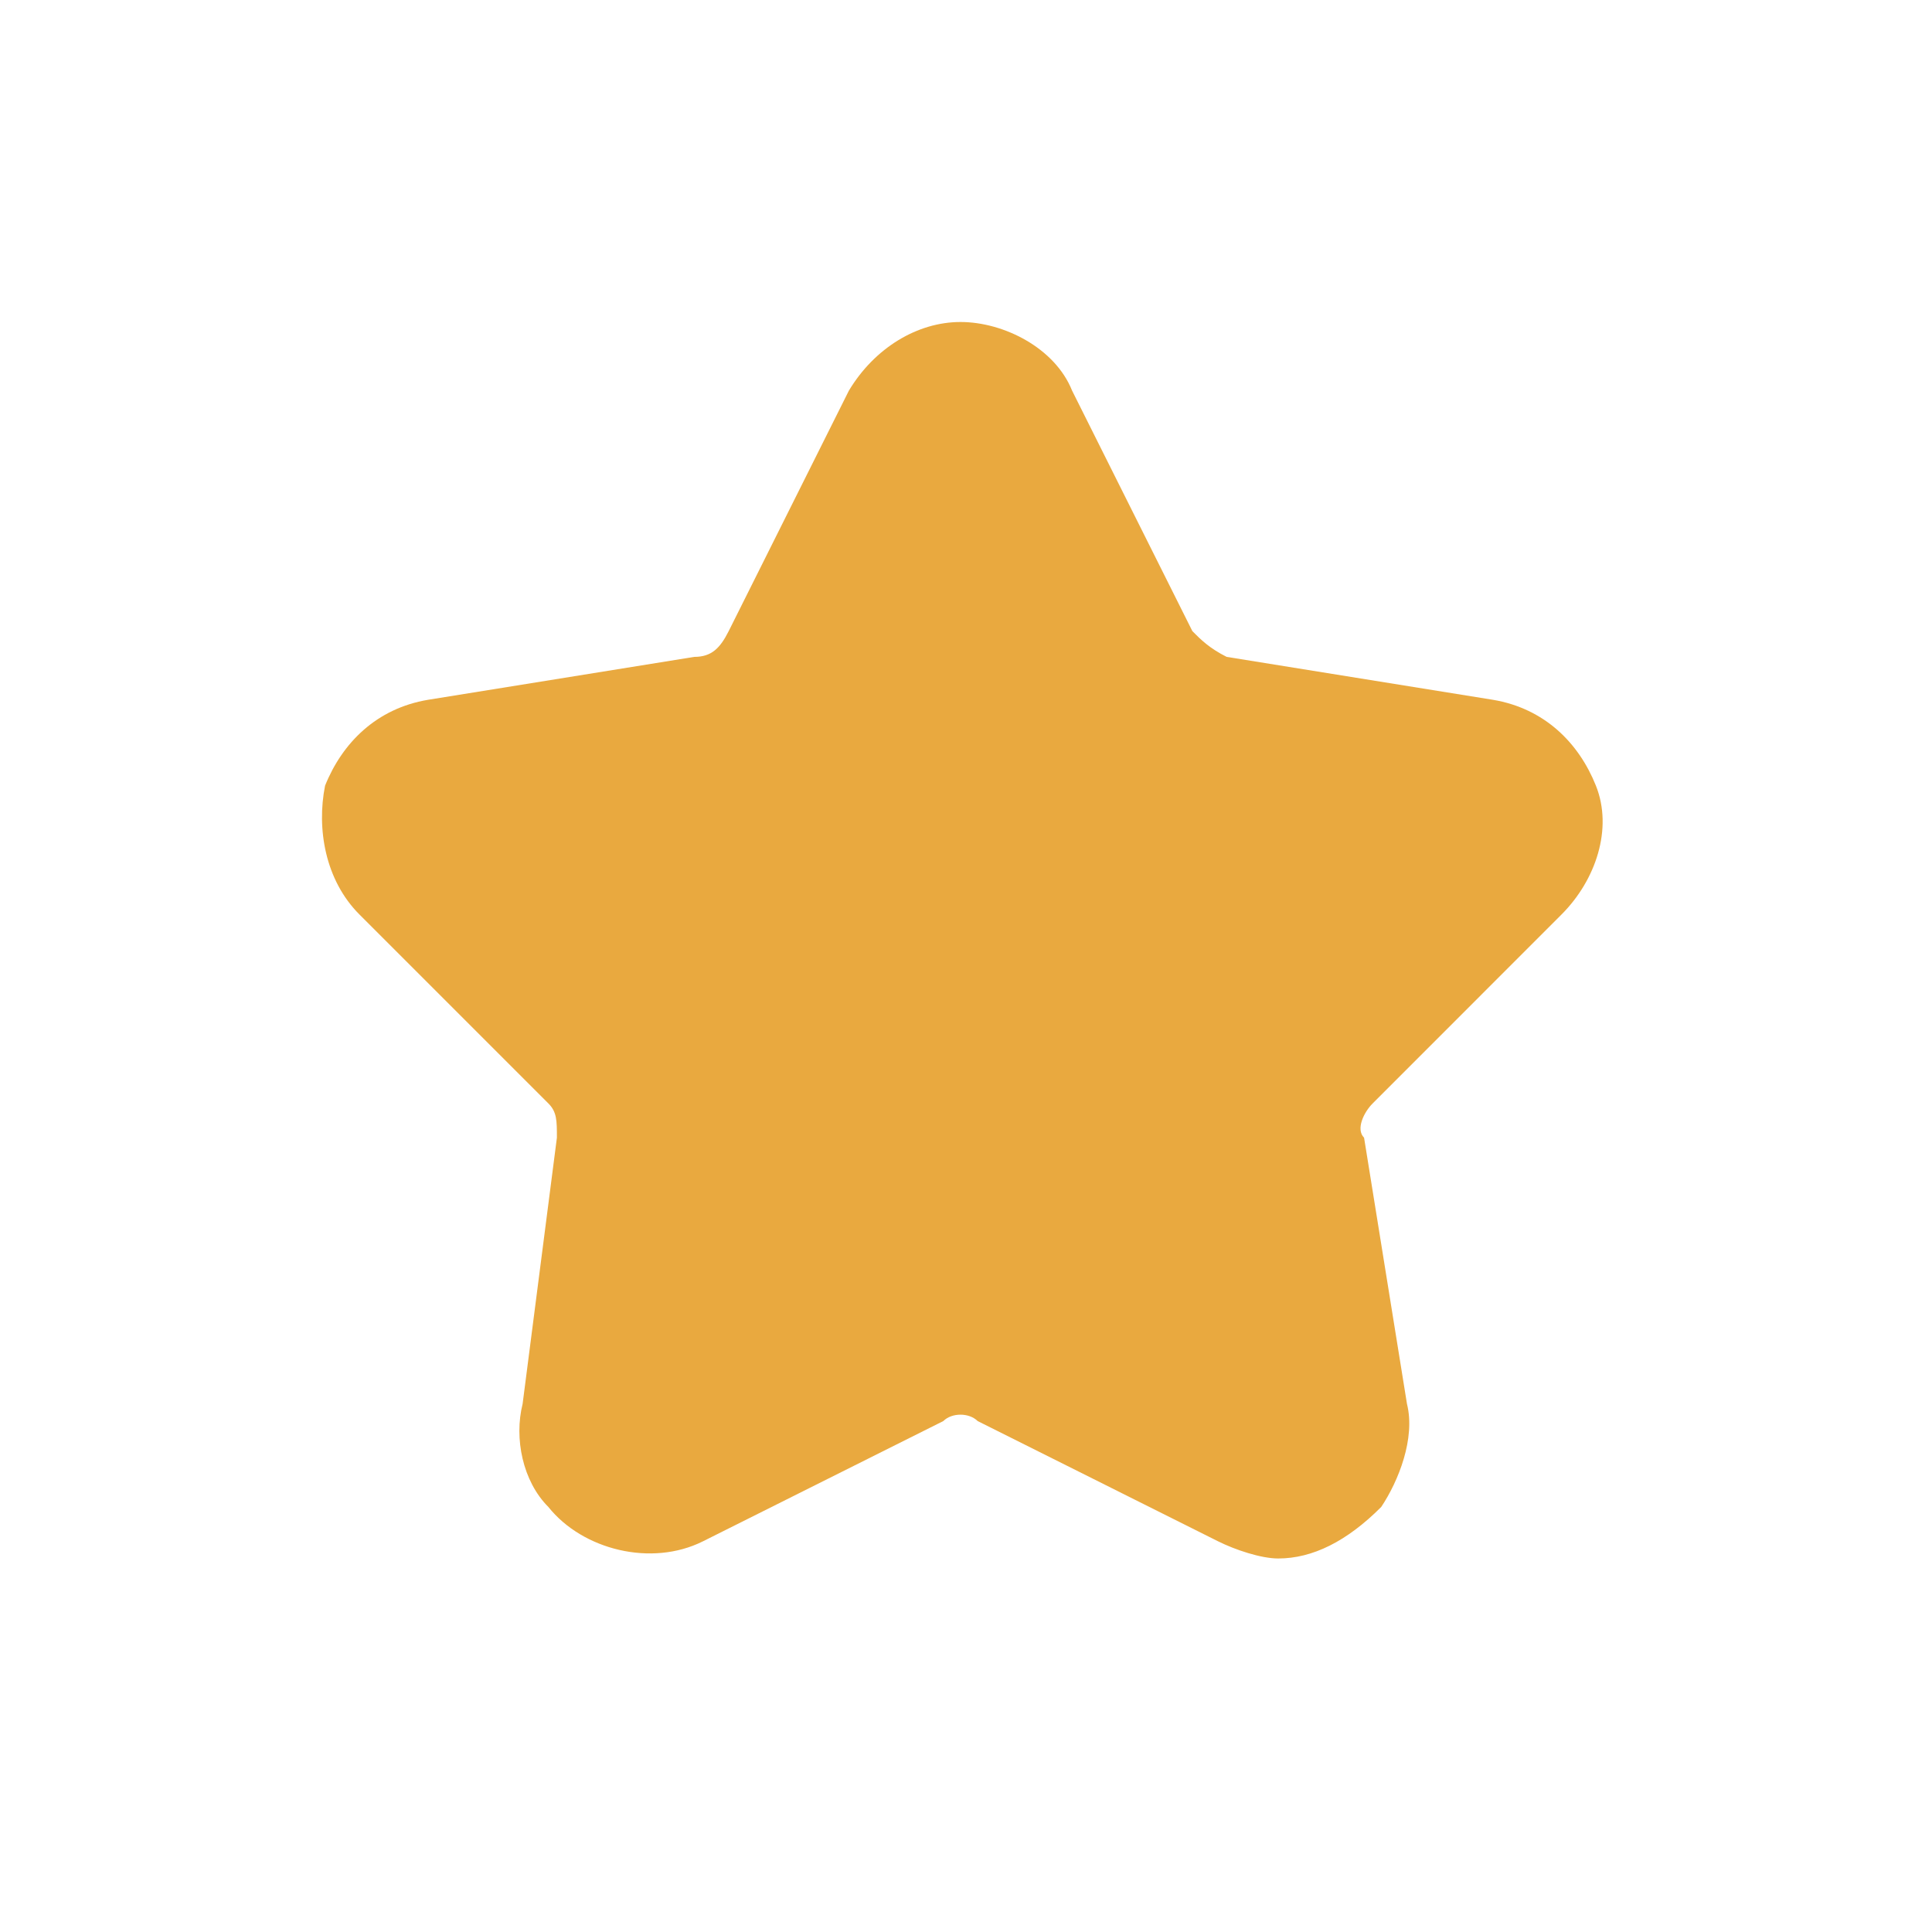
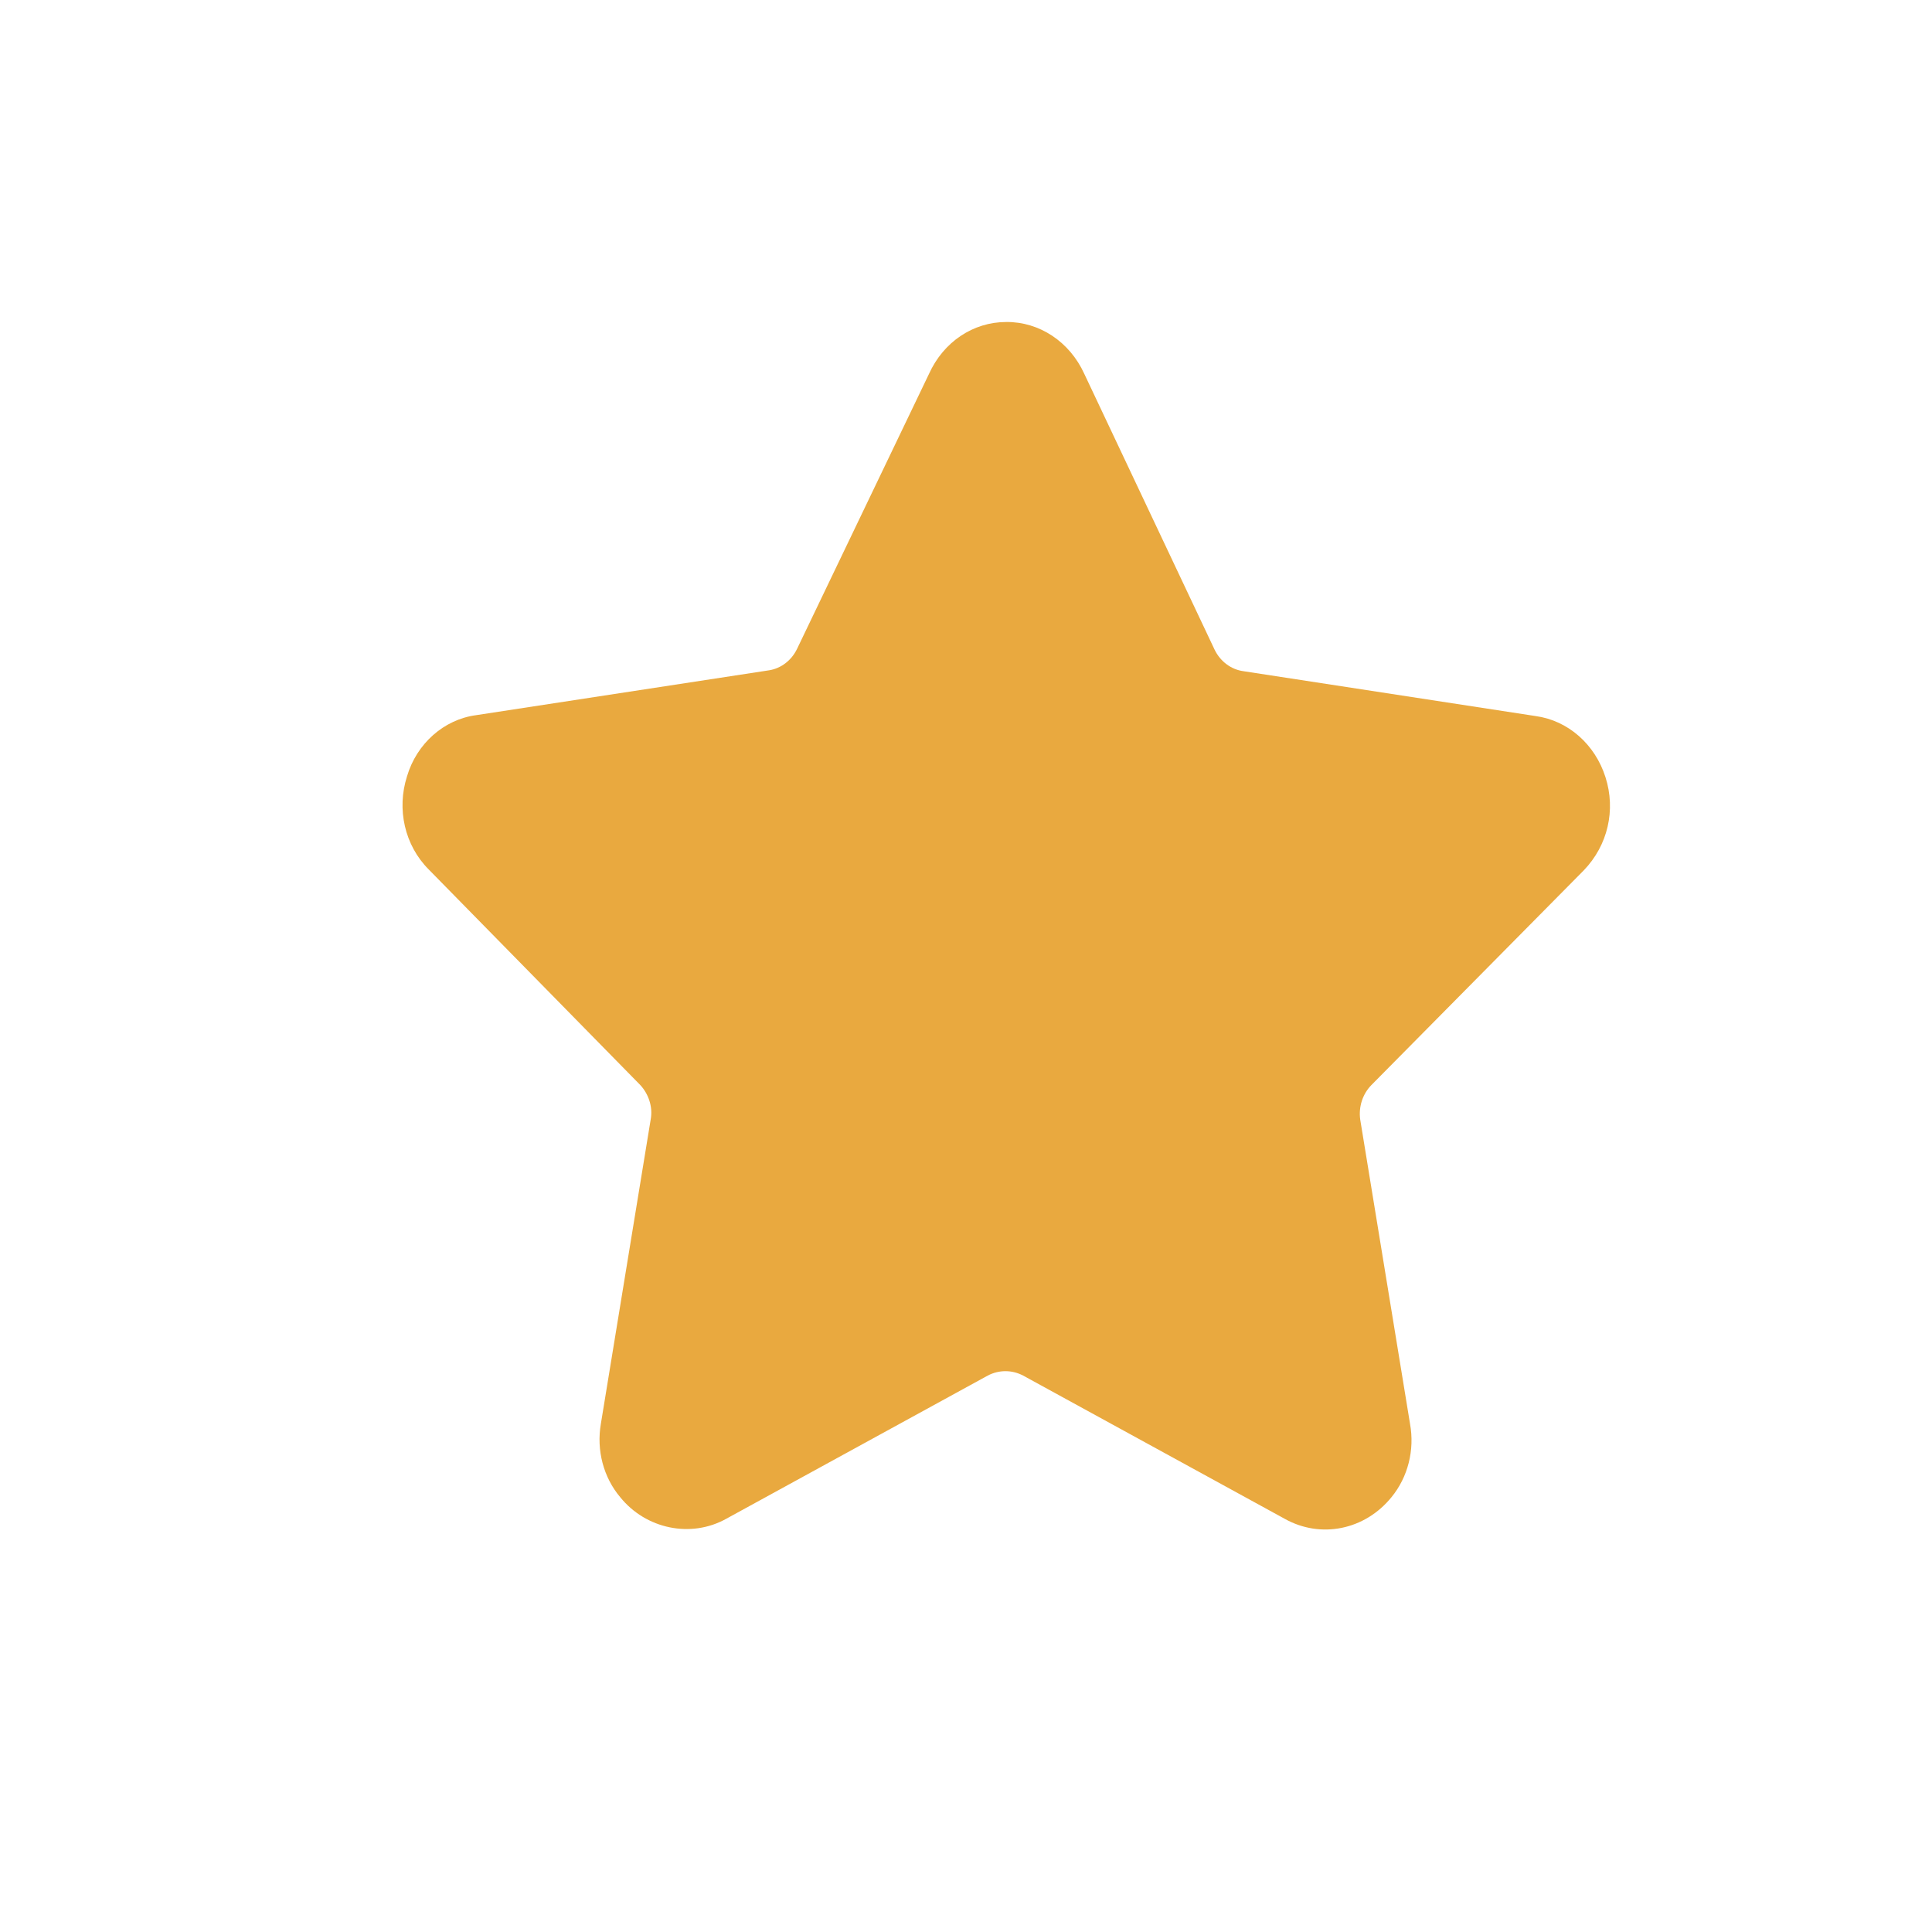
<svg xmlns="http://www.w3.org/2000/svg" width="24" height="24" viewBox="0 0 24 24">
-   <path fill="#E9A93F" d="M11.878,15.36 C11.665,15.36 11.345,15.253 11.132,15.147 L8.145,13.653 C8.038,13.547 7.825,13.547 7.718,13.653 L4.732,15.147 C4.092,15.467 3.238,15.253 2.812,14.72 C2.492,14.4 2.385,13.867 2.492,13.44 L2.918,10.133 C2.918,9.92 2.918,9.813 2.812,9.707 L0.465,7.36 C0.038,6.933 -0.068,6.293 0.038,5.76 C0.252,5.227 0.678,4.8 1.318,4.693 L4.625,4.16 C4.838,4.16 4.945,4.053 5.052,3.84 L6.545,0.853 C6.865,0.32 7.398,1.50990331e-14 7.932,1.50990331e-14 C8.465,1.50990331e-14 9.105,0.32 9.318,0.853 L10.812,3.84 C10.918,3.947 11.025,4.053 11.238,4.16 L14.545,4.693 C15.185,4.8 15.612,5.227 15.825,5.76 C16.038,6.293 15.825,6.933 15.398,7.36 L13.052,9.707 C12.945,9.813 12.838,10.027 12.945,10.133 L13.478,13.44 C13.585,13.867 13.372,14.4 13.158,14.72 C12.732,15.147 12.305,15.36 11.878,15.36 Z" transform="translate(4 4)" />
+   <path fill="#E9A93F" d="M14.674,6.812 C14.974,6.501 15.074,6.062 14.944,5.655 C14.814,5.244 14.476,4.949 14.075,4.895 L10.448,4.338 C10.294,4.318 10.159,4.217 10.088,4.07 L8.469,0.643 C8.288,0.246 7.912,-0.004 7.5,3.83912234e-05 C7.09,3.83912234e-05 6.721,0.246 6.541,0.643 L4.902,4.059 C4.833,4.204 4.702,4.304 4.552,4.327 L0.915,4.884 C0.515,4.937 0.176,5.237 0.056,5.644 C-0.074,6.051 0.026,6.501 0.326,6.801 L2.954,9.479 C3.053,9.586 3.113,9.746 3.083,9.907 L2.464,13.688 C2.408,14.015 2.496,14.351 2.704,14.598 C3.023,14.994 3.583,15.112 4.023,14.866 L7.27,13.088 C7.409,13.015 7.571,13.015 7.71,13.088 L10.957,14.866 C11.405,15.118 11.955,15.007 12.286,14.598 C12.49,14.349 12.575,14.013 12.516,13.688 L11.897,9.907 C11.875,9.748 11.928,9.589 12.036,9.479 L14.674,6.812 Z" transform="translate(5 4)" />
</svg>
